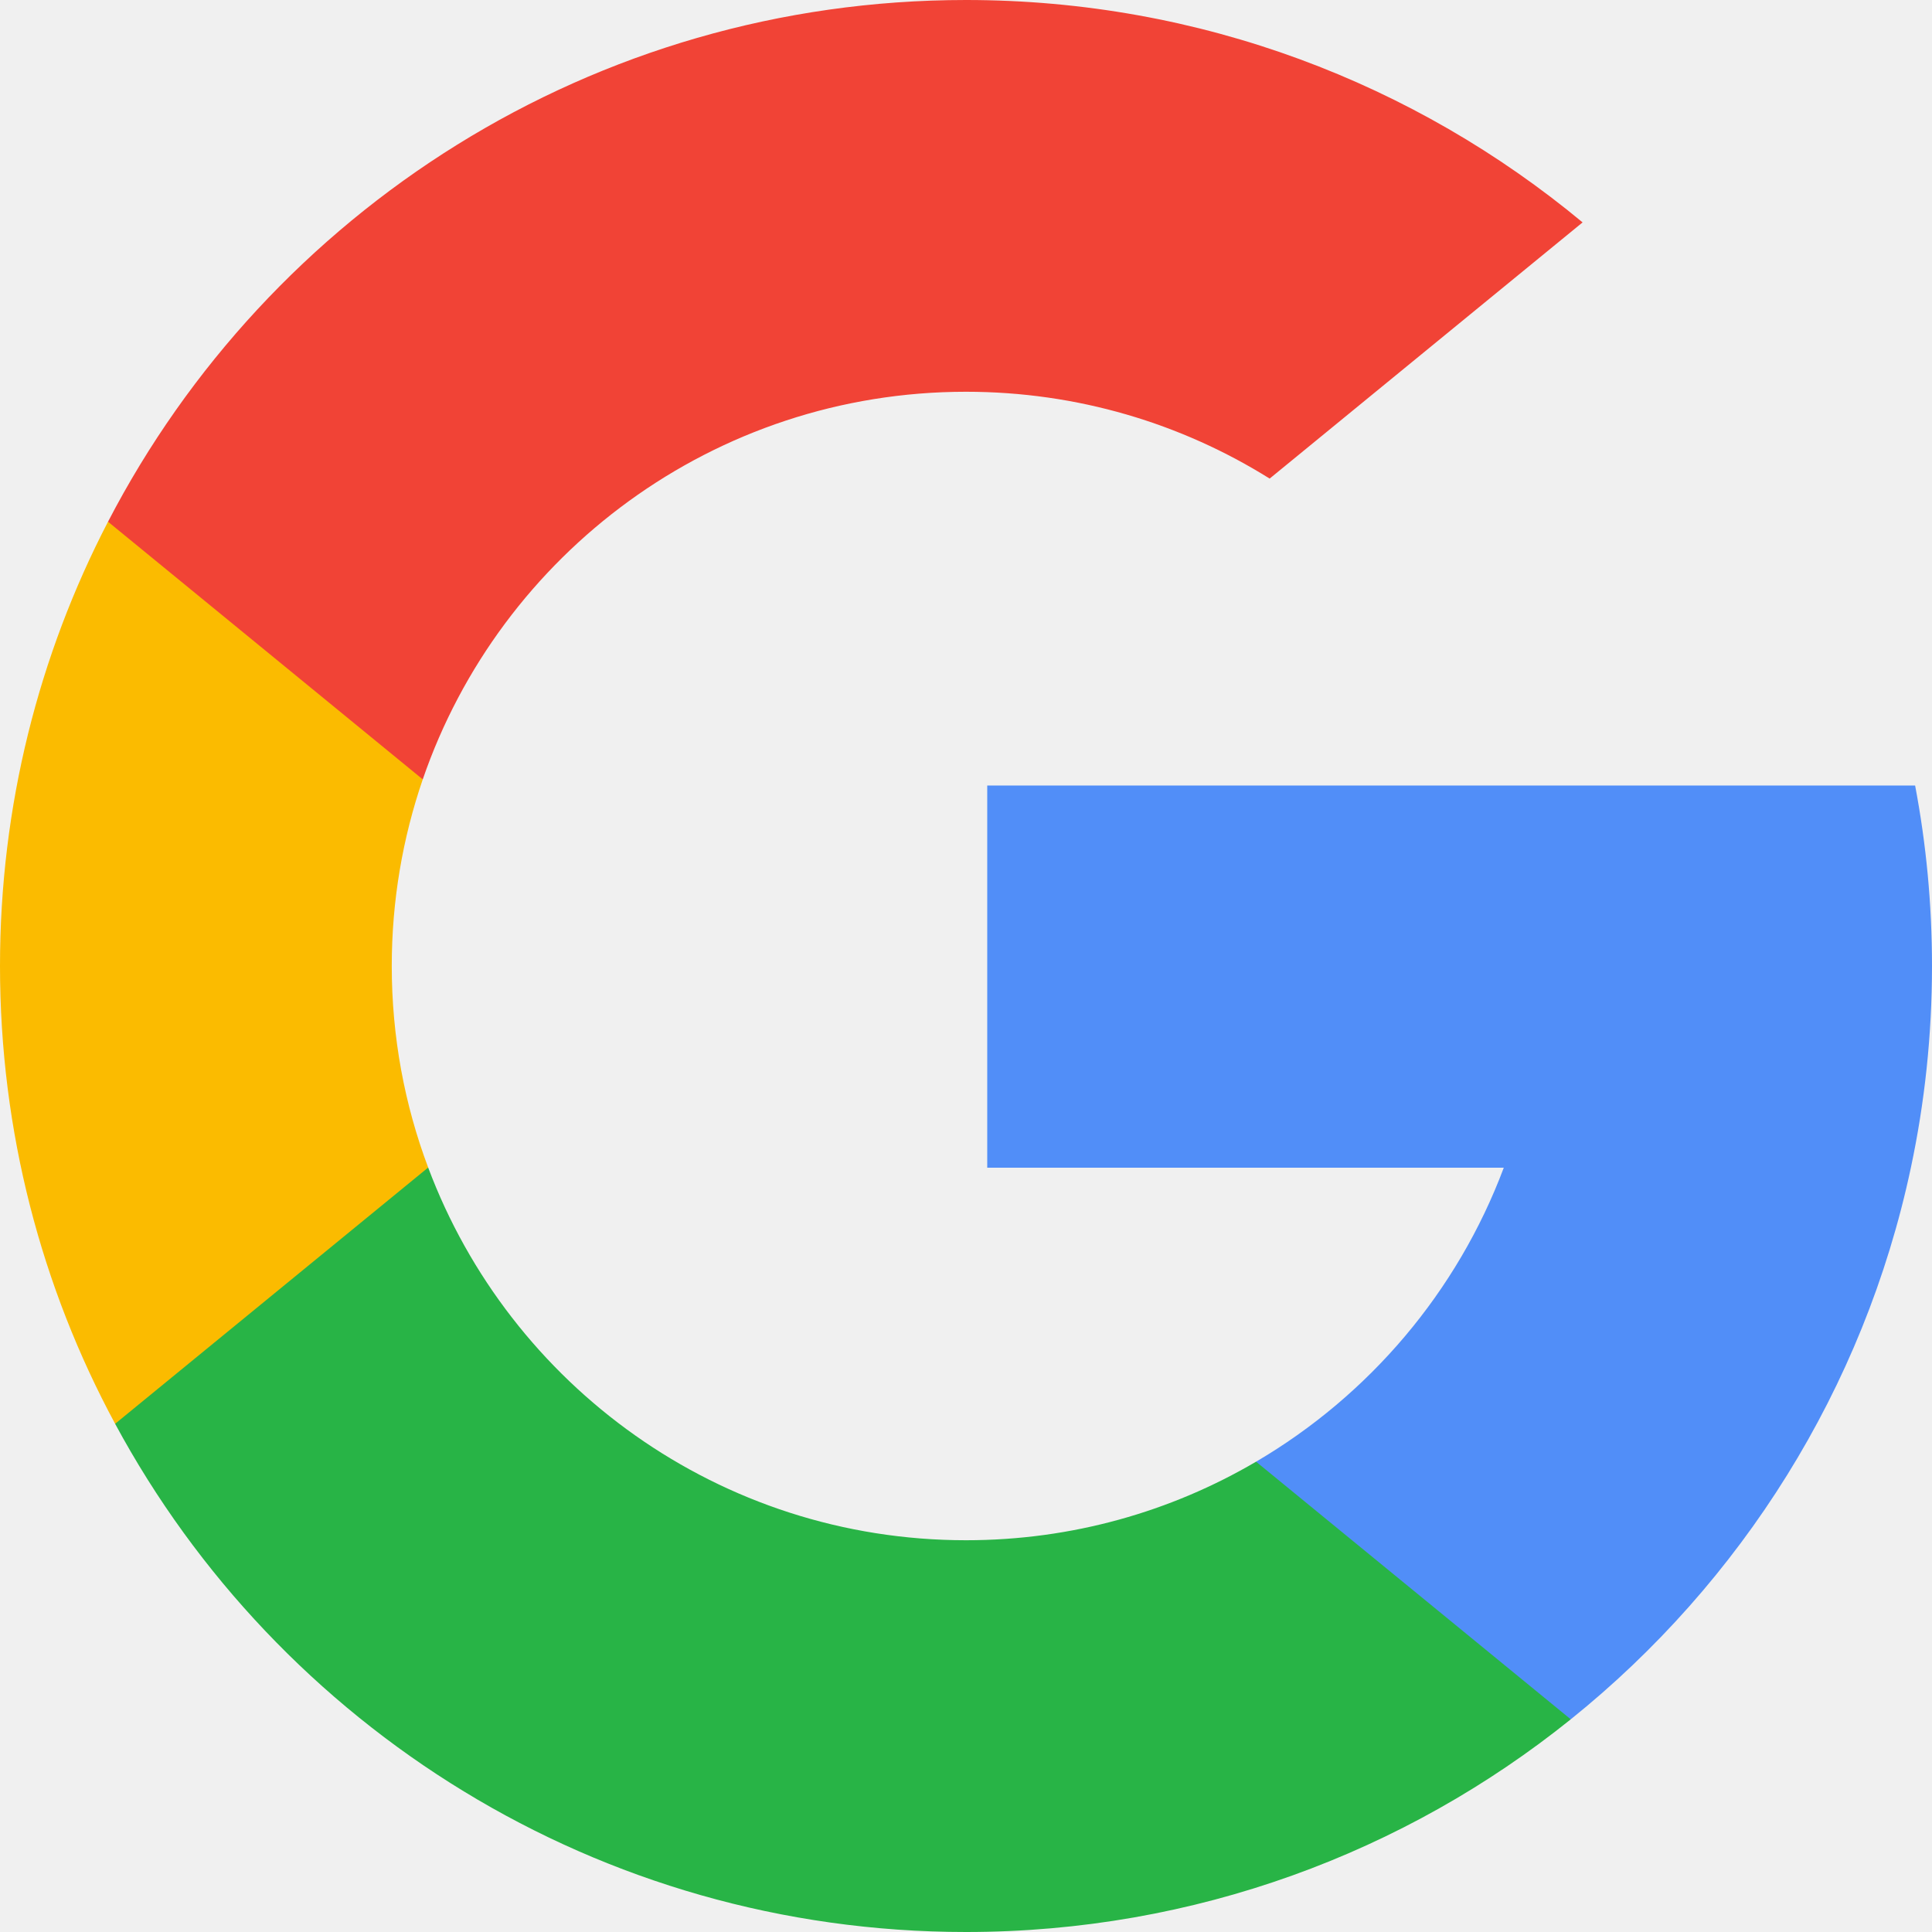
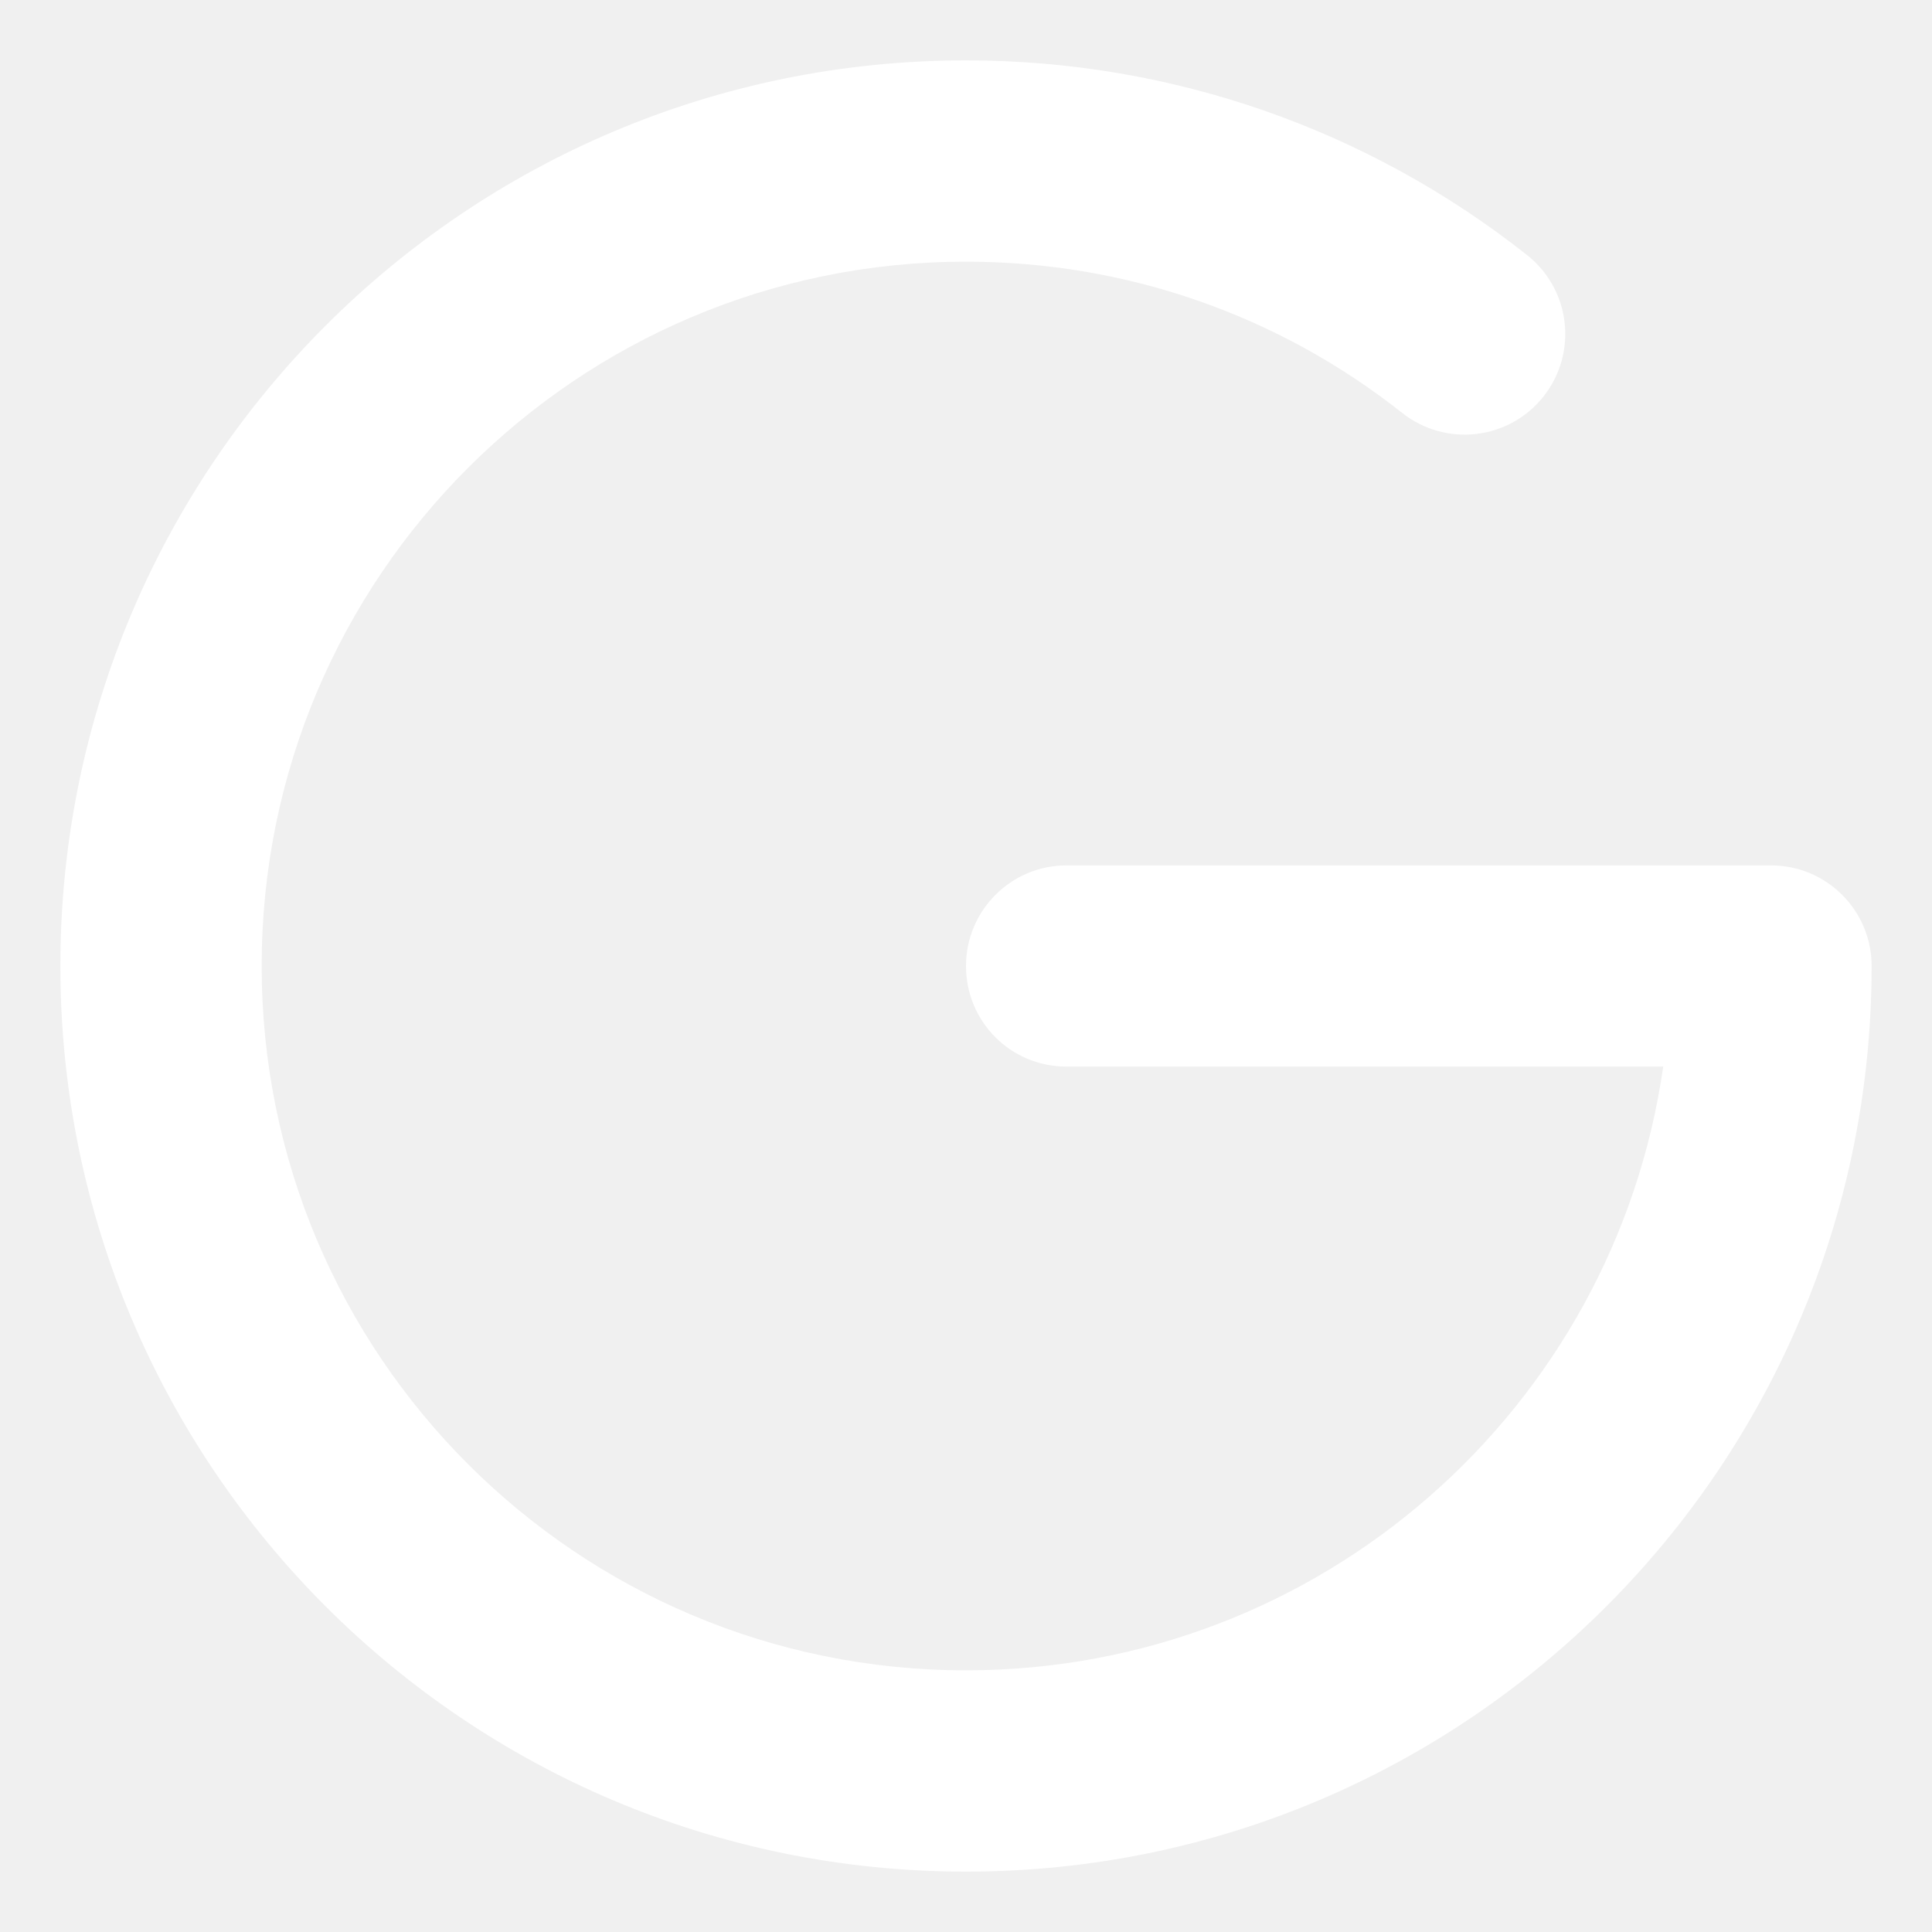
- <svg xmlns="http://www.w3.org/2000/svg" version="1.1" id="Layer_1" x="0px" y="0px" viewBox="0 0 512 512" style="enable-background:new 0 0 512 512;" xml:space="preserve">
-   <path style="fill:#FBBB00;" d="M113.47,309.408L95.648,375.94l-65.139,1.378C11.042,341.211,0,299.9,0,256  c0-42.451,10.324-82.483,28.624-117.732h0.014l57.992,10.632l25.404,57.644c-5.317,15.501-8.215,32.141-8.215,49.456  C103.821,274.792,107.225,292.797,113.47,309.408z" />
-   <path style="fill:#518EF8;" d="M507.527,208.176C510.467,223.662,512,239.655,512,256c0,18.328-1.927,36.206-5.598,53.451  c-12.462,58.683-45.025,109.925-90.134,146.187l-0.014-0.014l-73.044-3.727l-10.338-64.535  c29.932-17.554,53.324-45.025,65.646-77.911h-136.89V208.176h138.887L507.527,208.176L507.527,208.176z" />
-   <path style="fill:#28B446;" d="M416.253,455.624l0.014,0.014C372.396,490.901,316.666,512,256,512  c-97.491,0-182.252-54.491-225.491-134.681l82.961-67.91c21.619,57.698,77.278,98.771,142.53,98.771  c28.047,0,54.323-7.582,76.87-20.818L416.253,455.624z" />
-   <path style="fill:#F14336;" d="M419.404,58.936l-82.933,67.896c-23.335-14.586-50.919-23.012-80.471-23.012  c-66.729,0-123.429,42.957-143.965,102.724l-83.397-68.276h-0.014C71.23,56.123,157.06,0,256,0  C318.115,0,375.068,22.126,419.404,58.936z" />
-   <g>
- </g>
-   <g>
- </g>
-   <g>
- </g>
-   <g>
- </g>
-   <g>
- </g>
-   <g>
- </g>
-   <g>
- </g>
-   <g>
- </g>
-   <g>
- </g>
-   <g>
- </g>
-   <g>
- </g>
-   <g>
- </g>
-   <g>
- </g>
-   <g>
- </g>
-   <g>
- </g>
+ <svg xmlns="http://www.w3.org/2000/svg" width="16" height="16" viewBox="0 0 16 16" fill="none">
+   <path fill-rule="evenodd" clip-rule="evenodd" d="M8 13.833C4.778 13.833 2.167 11.222 2.167 8C2.167 4.778 4.778 2.167 8 2.167C9.331 2.167 10.591 2.612 11.613 3.42C11.974 3.705 12.498 3.644 12.783 3.283C13.069 2.921 13.007 2.397 12.646 2.112C11.333 1.074 9.709 0.5 8 0.5C3.858 0.5 0.5 3.858 0.5 8C0.5 12.142 3.858 15.5 8 15.5C12.142 15.5 15.5 12.142 15.5 8C15.5 7.54 15.127 7.167 14.667 7.167H8.831C8.373 7.167 8 7.54 8 8C8 8.463 8.372 8.833 8.831 8.833H13.774C13.37 11.66 10.939 13.833 8 13.833Z" fill="white" />
</svg>
